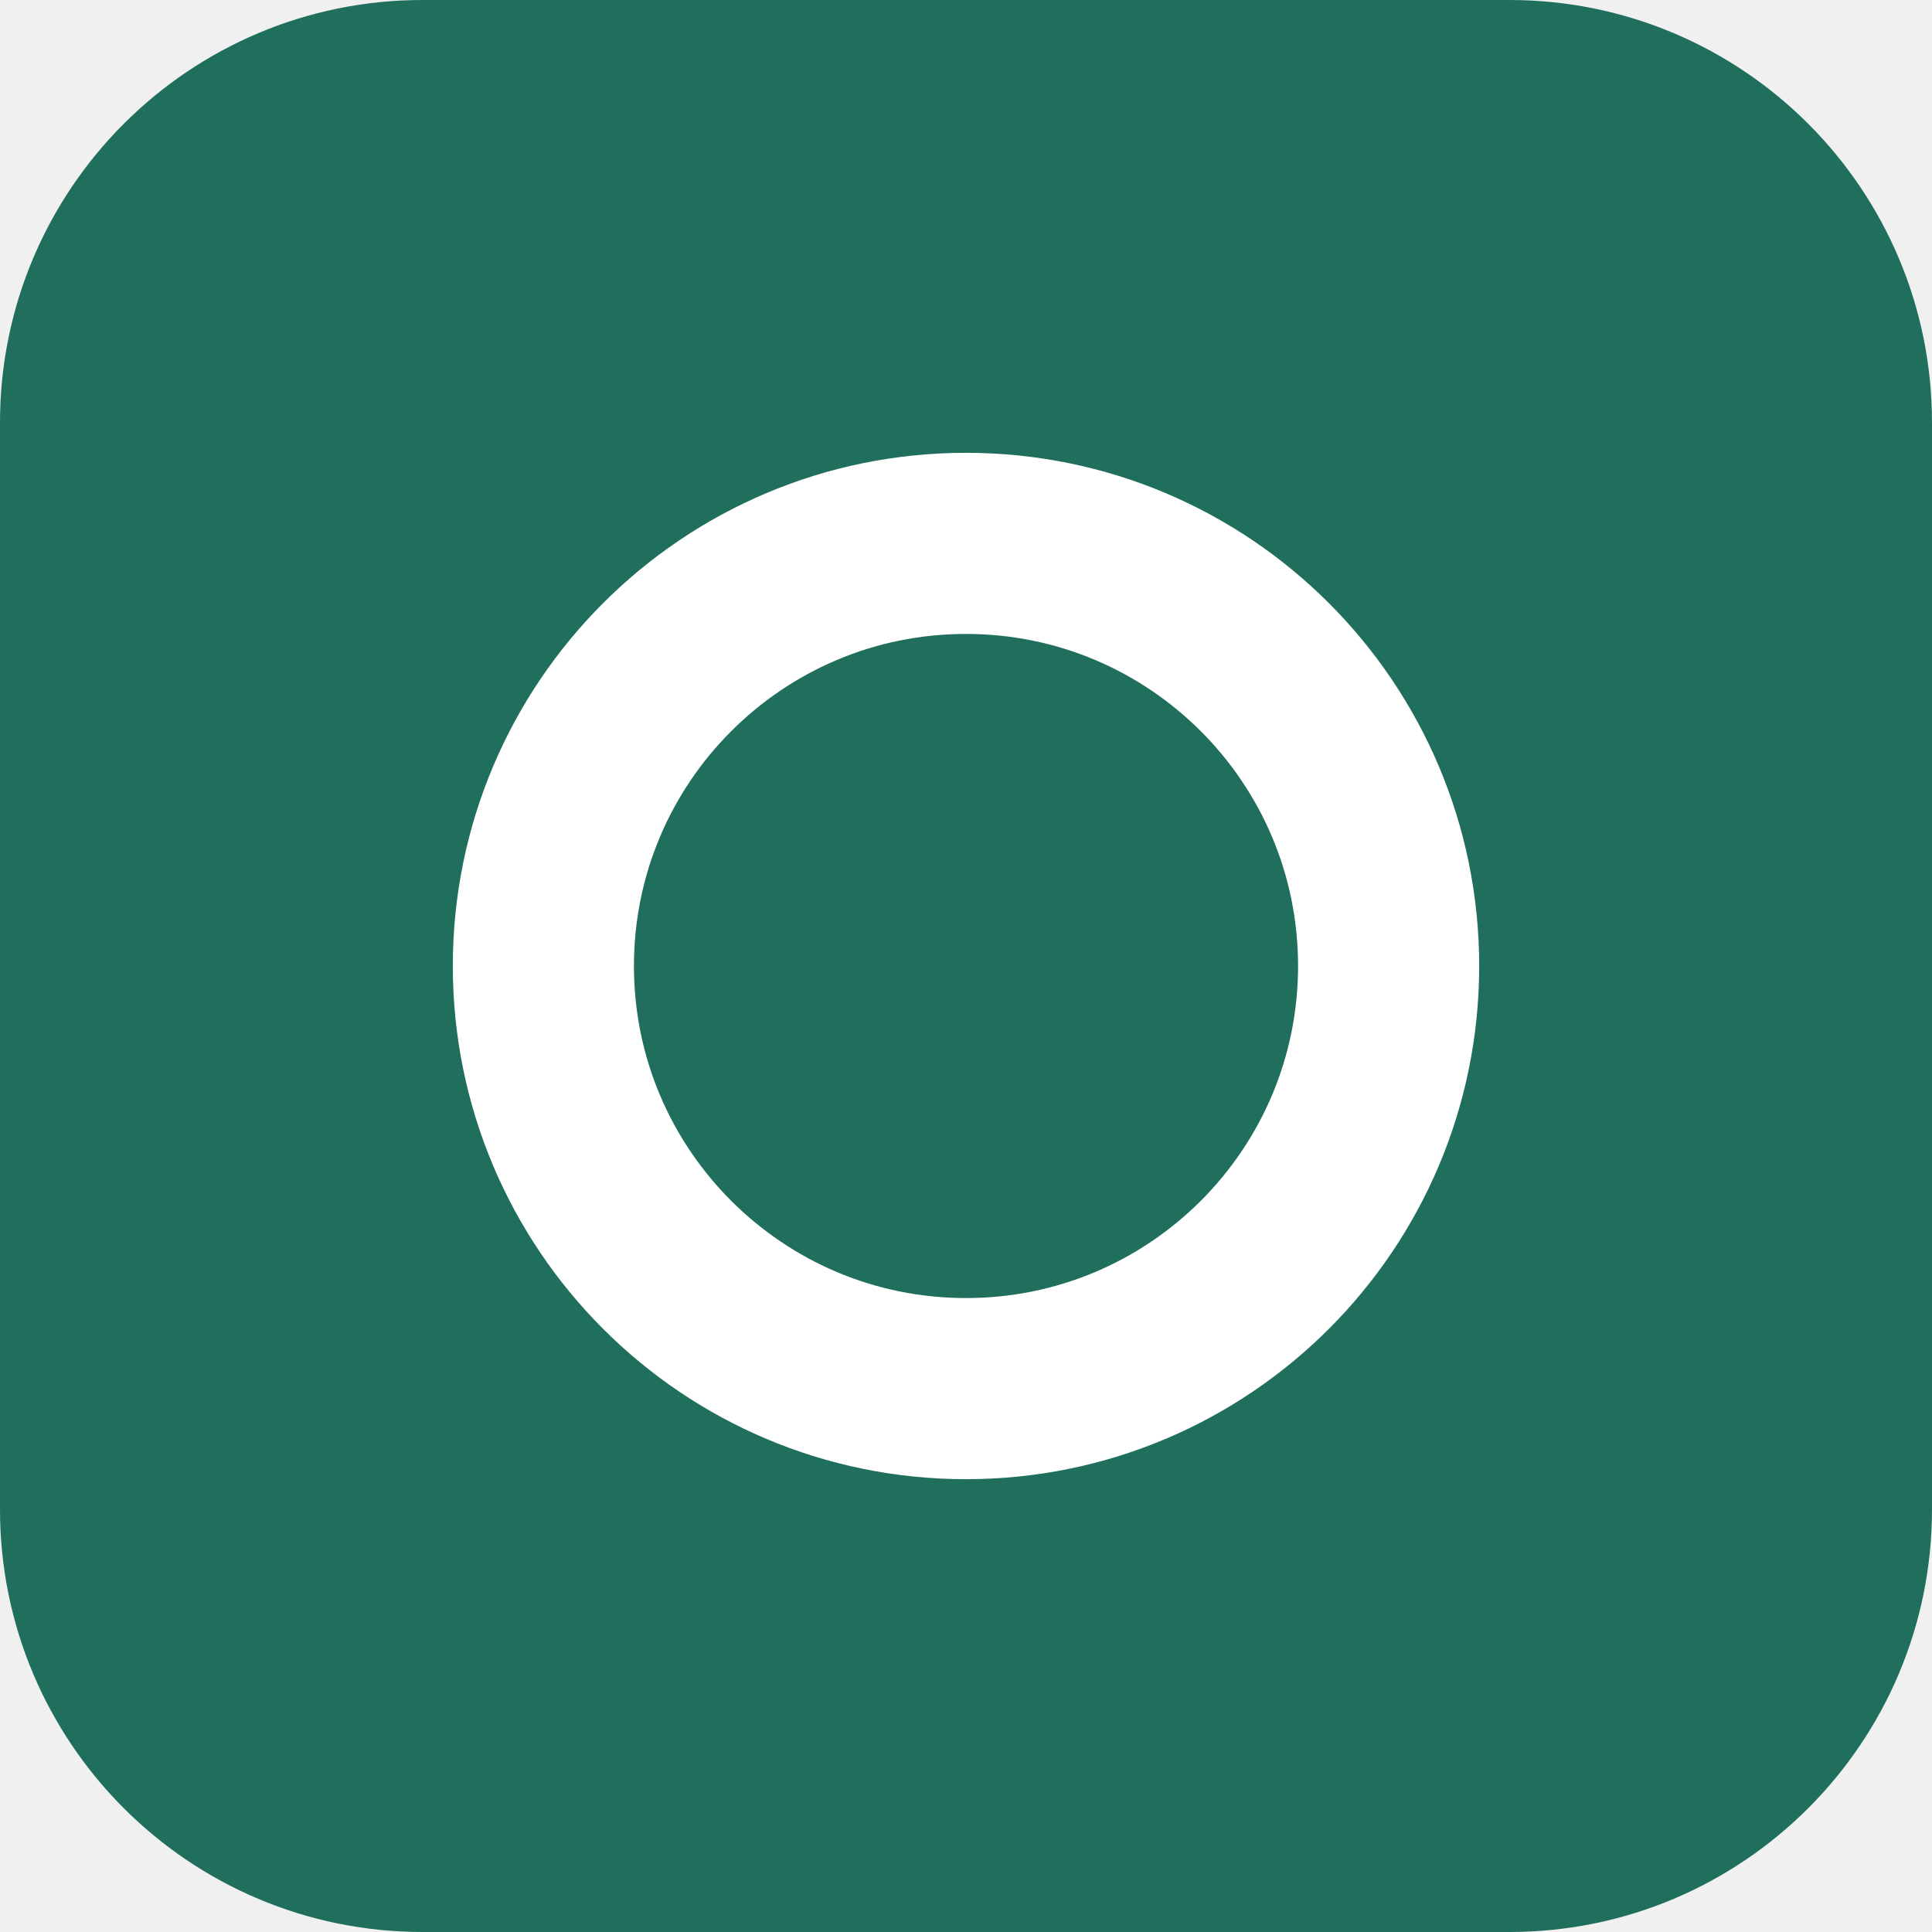
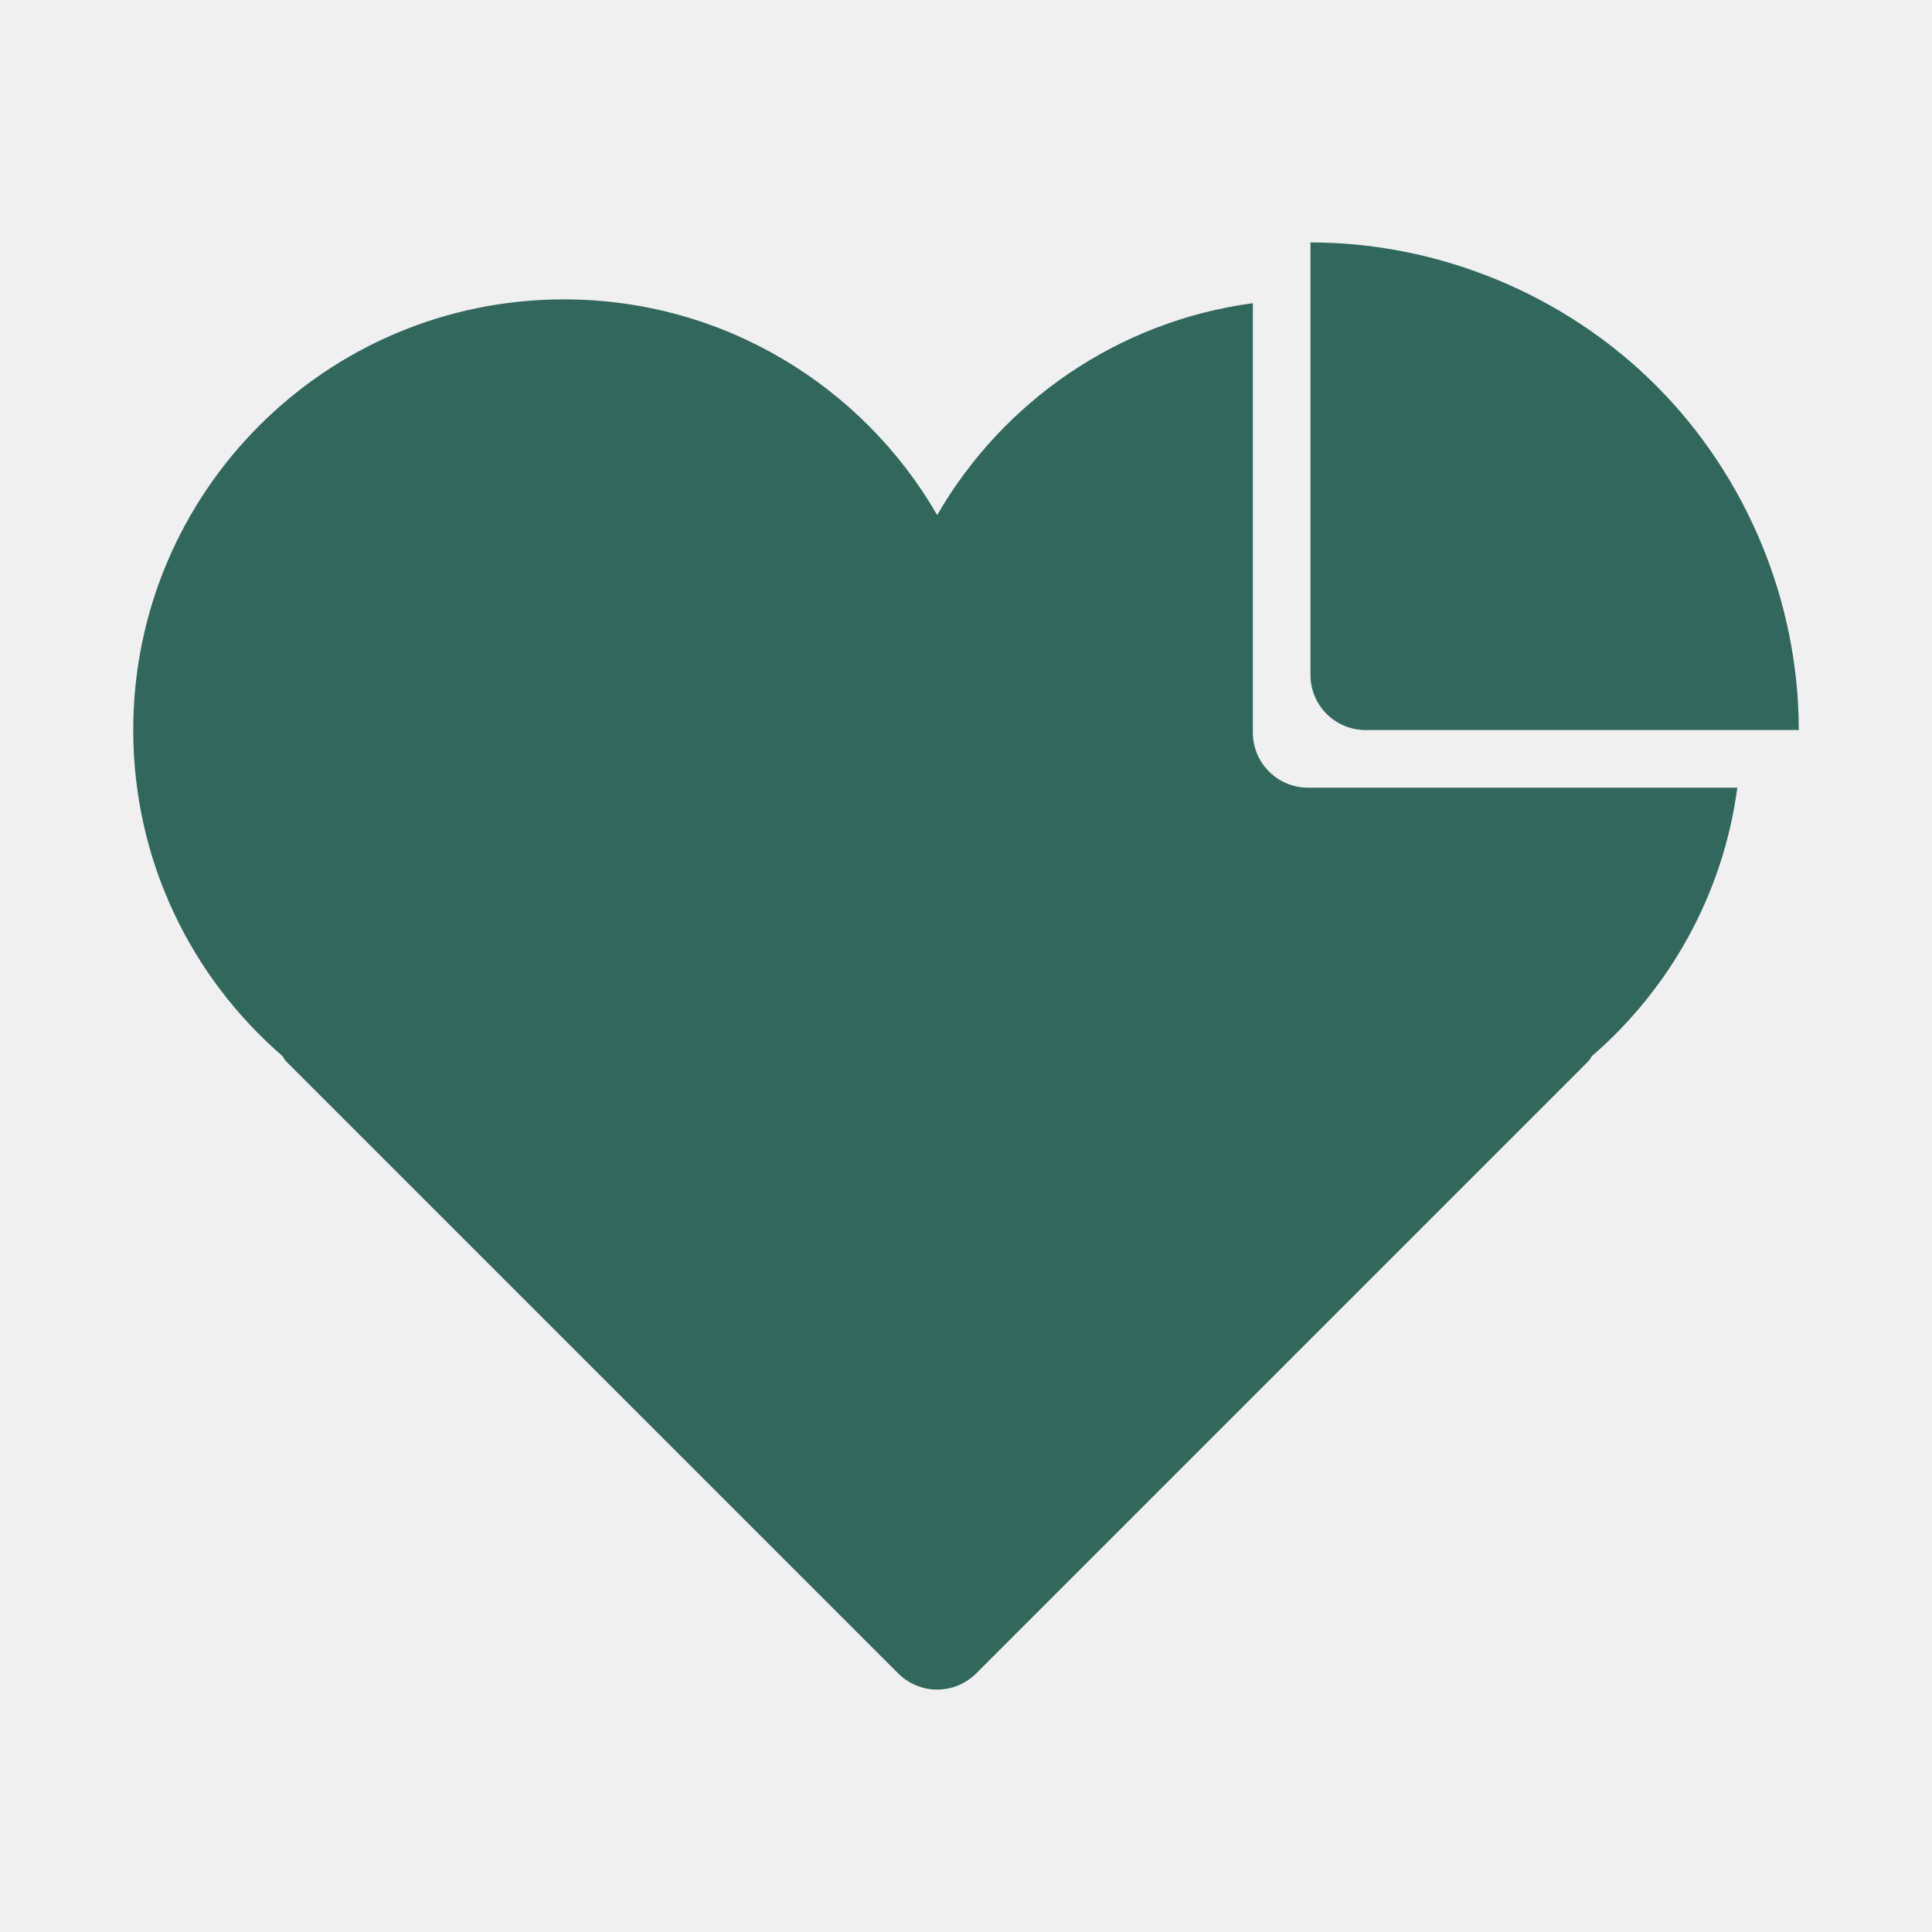
- <svg xmlns="http://www.w3.org/2000/svg" viewBox="0 0 64 64">
-   <rect width="64" height="64" rx="14" fill="#1F6F5C" />
-   <circle cx="32" cy="32" r="14" fill="none" stroke="#FFFFFF" stroke-width="6" />
+ <svg xmlns="http://www.w3.org/2000/svg" viewBox="-65.83 -117.41 1681.81 1681.81" role="img" aria-label="OLYPS">
+   <style>@media (prefers-color-scheme: dark) { path { fill: #69d5bb; } }</style>
+   <path fill="#32675c" fill-rule="evenodd" d="M425.07 143.19C563.96 143.19 685.22 218.72 750 330.95C806.85 232.47 907.19 162.24 1024.77 146.52V520.26C1024.77 546.77 1046.26 568.26 1072.77 568.26H1446.52C1434.08 661.32 1387.5 743.57 1319.79 802.02C1318.85 803.9 1317.6 805.65 1316.06 807.19L783.94 1339.31C774.94 1348.31 762.73 1353.37 750 1353.37C737.27 1353.37 725.06 1348.31 716.06 1339.31L183.94 807.19C182.4 805.65 181.15 803.9 180.21 802.02C100.57 733.27 50.16 631.57 50.16 518.1C50.16 311.04 218.01 143.19 425.07 143.19ZM1074.93 93.63C1186.87 93.63 1296.34 138.91 1375.5 217.95C1454.65 297 1500 406.31 1500 518.1H1122.93C1110.2 518.1 1097.99 513.04 1088.98 504.04C1079.98 495.04 1074.93 482.83 1074.93 470.1Z" />
</svg>
